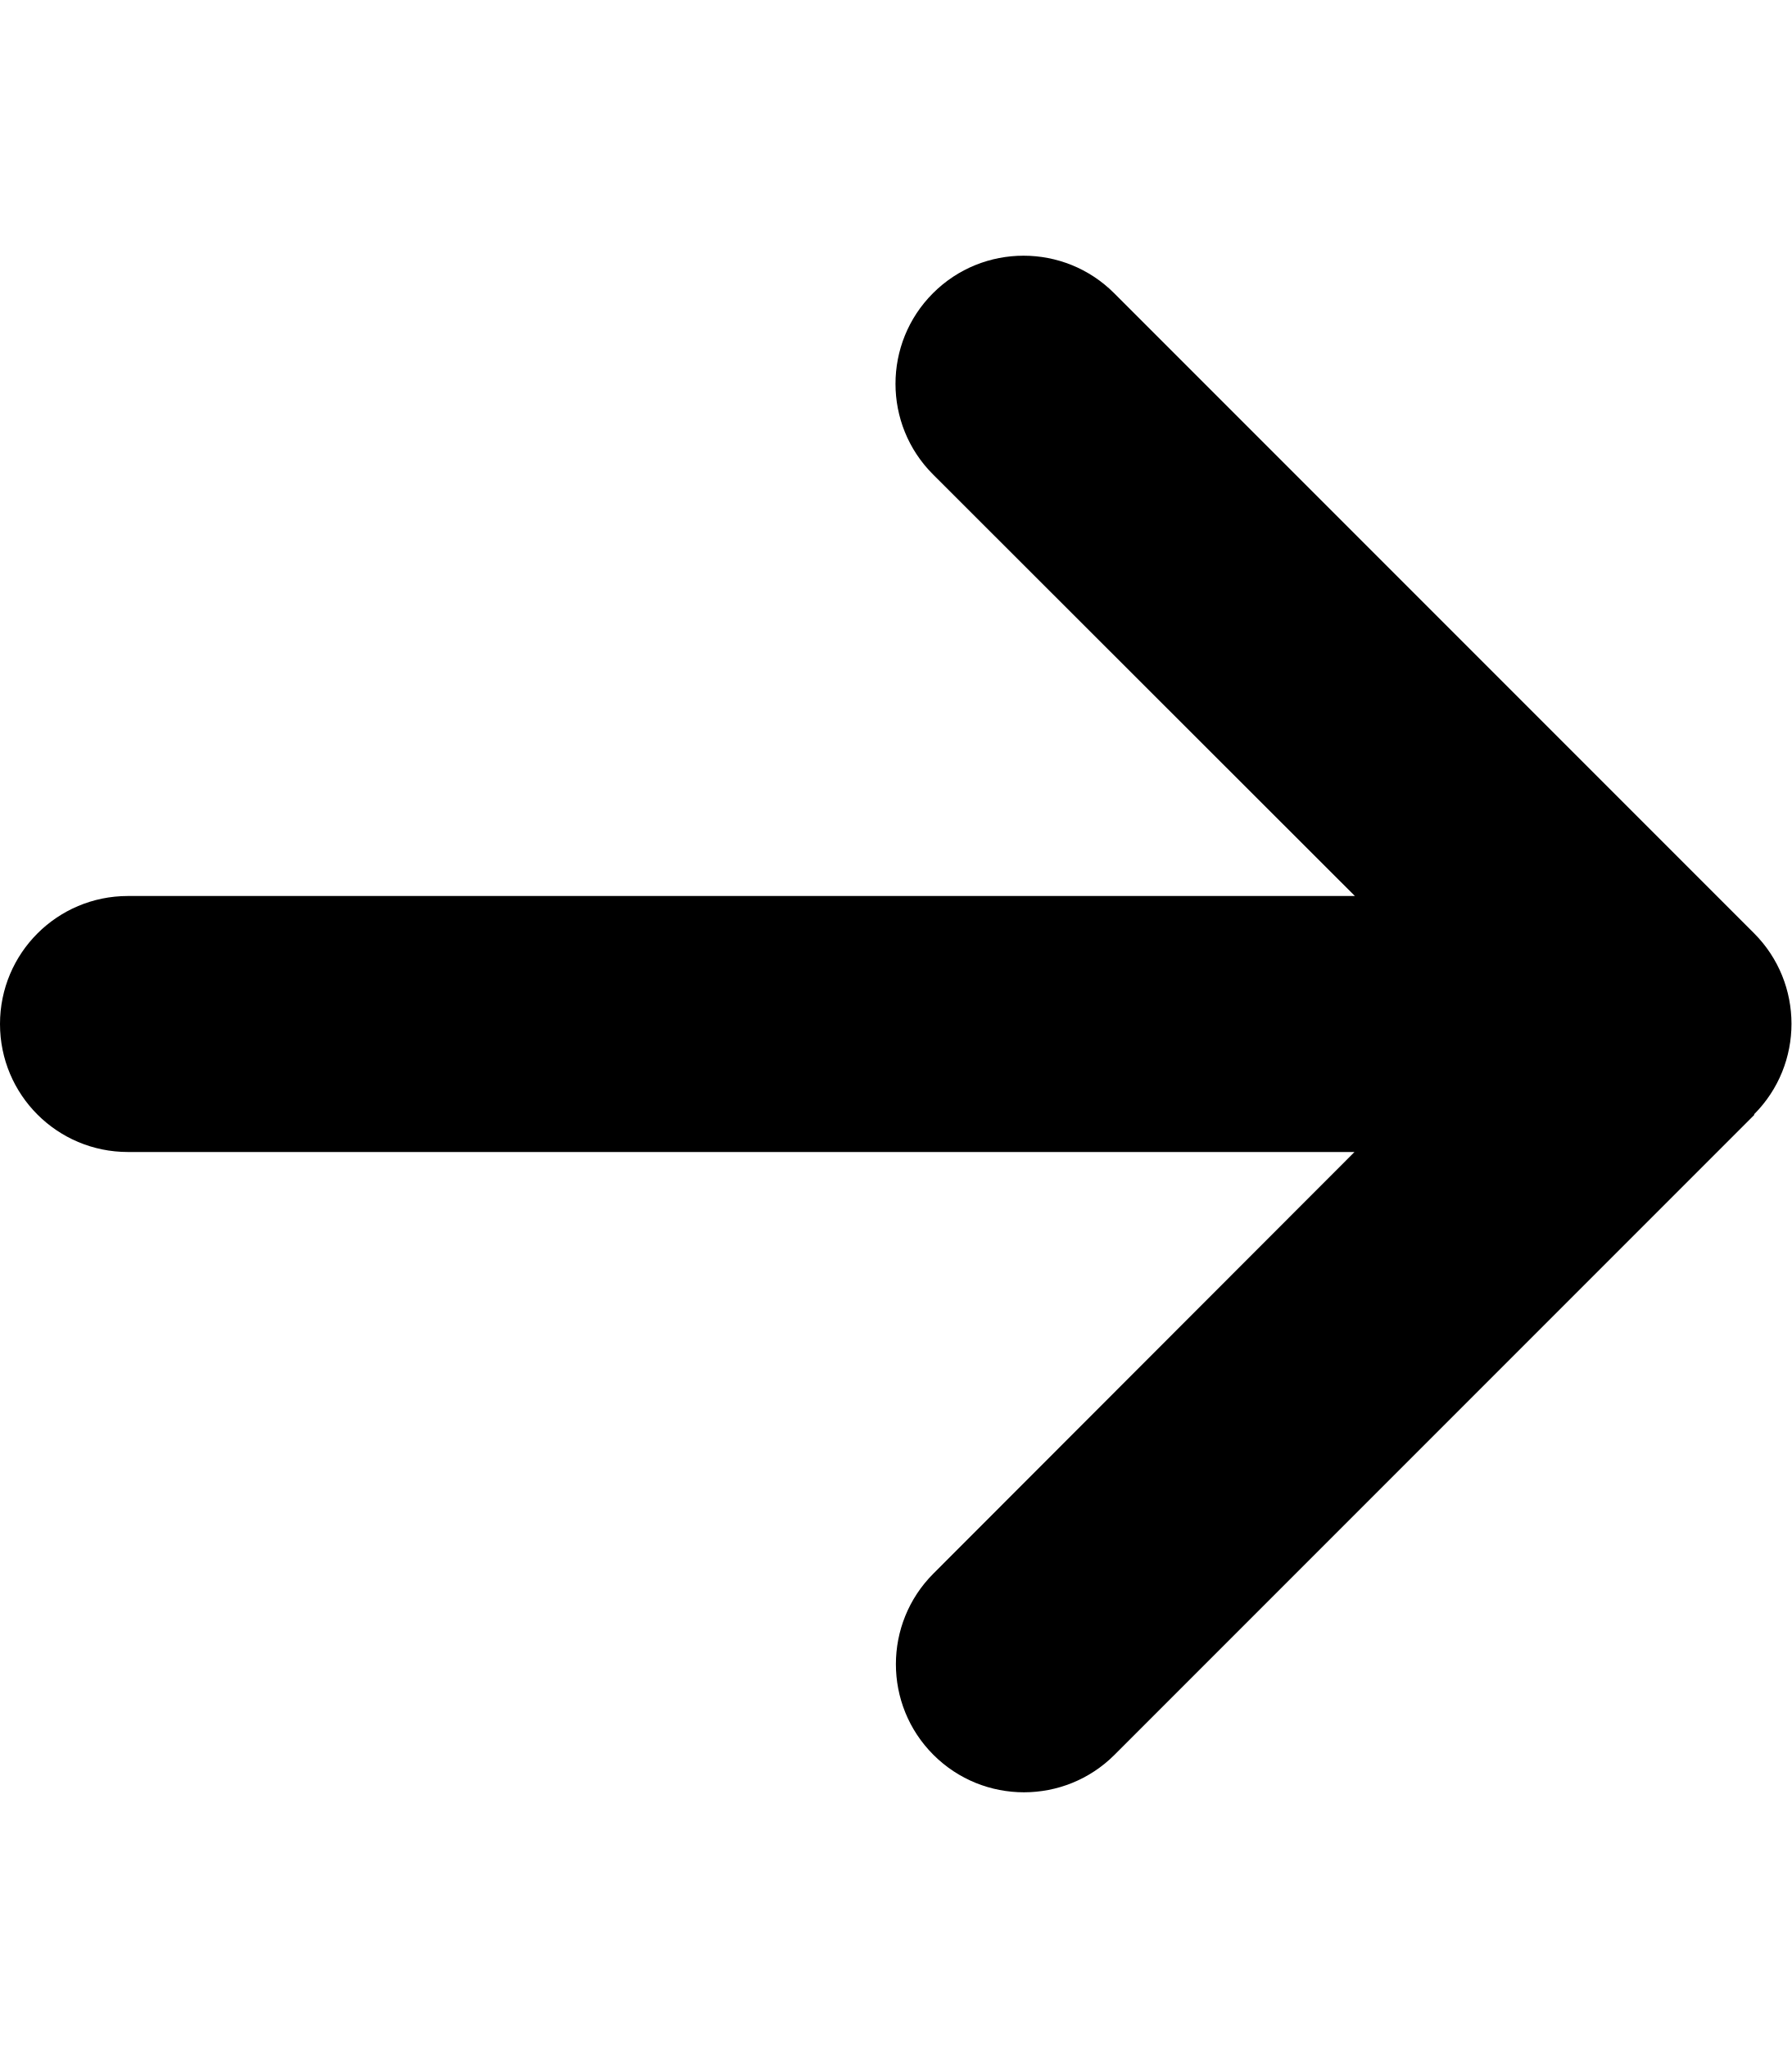
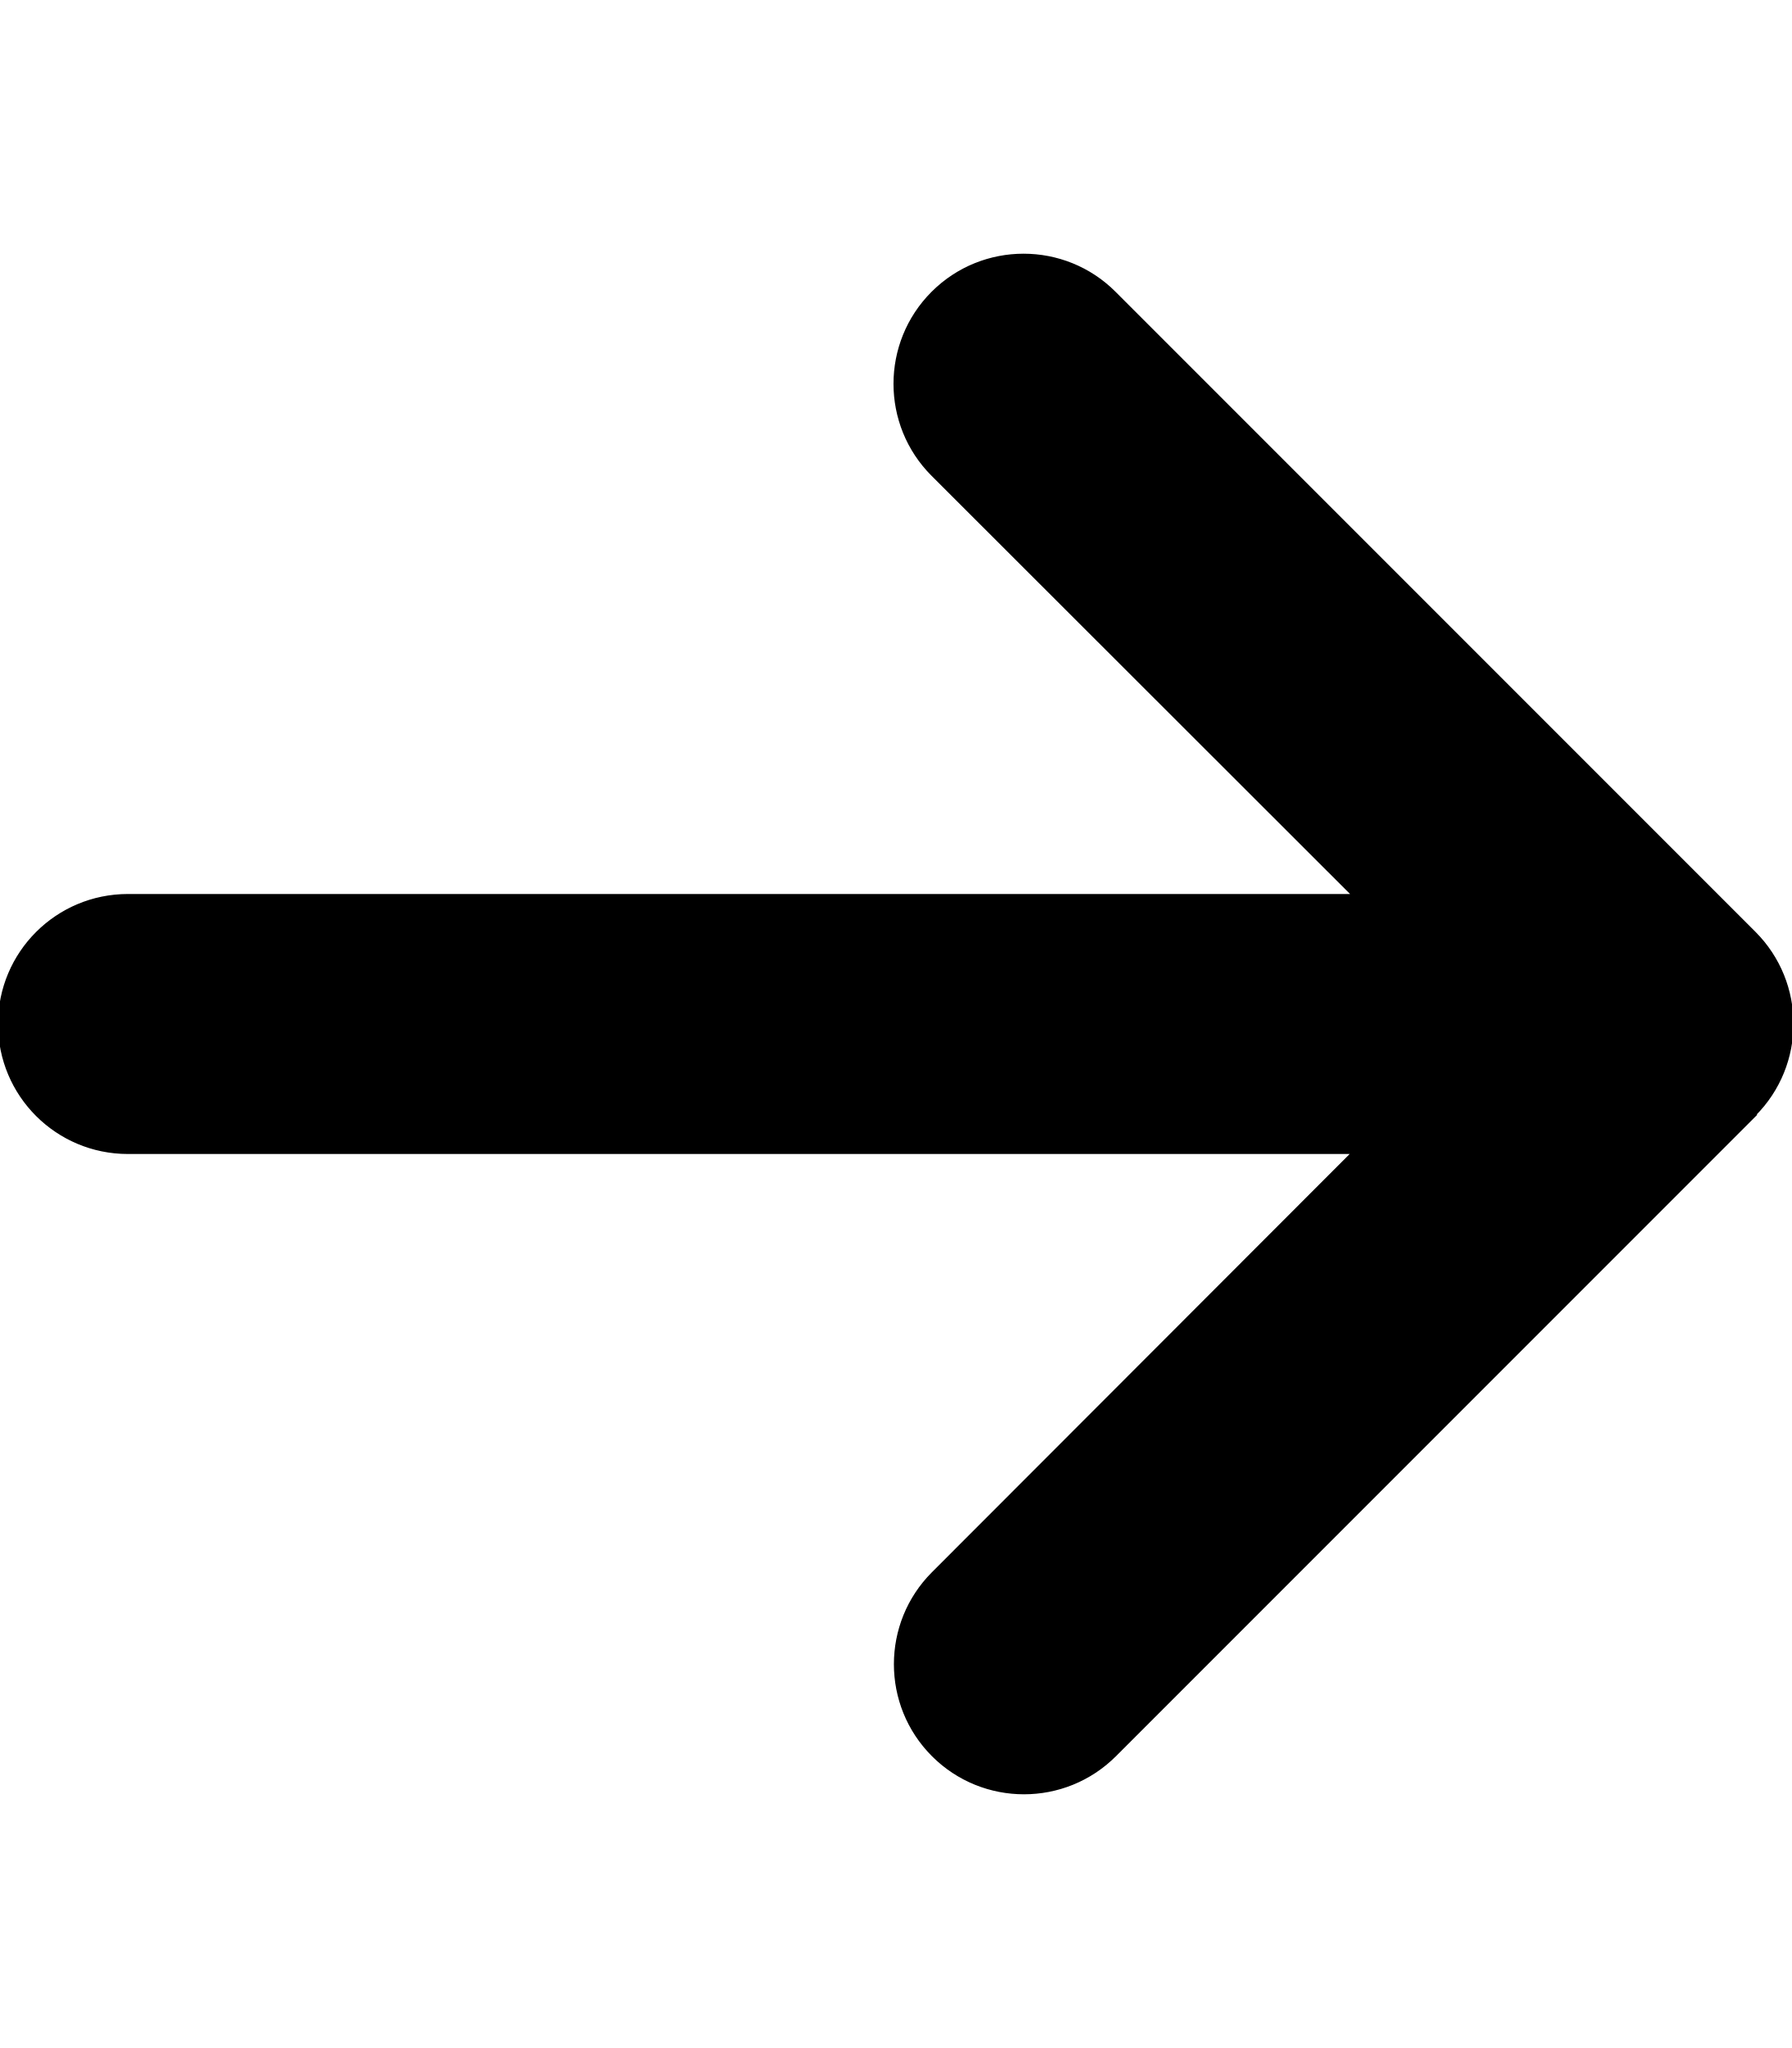
- <svg xmlns="http://www.w3.org/2000/svg" height="1em" viewBox="0 0 448 512">
+ <svg xmlns="http://www.w3.org/2000/svg" stroke="currentColor" height="1em" viewBox="0 0 448 512">
  <path d="M438.6 278.6c12.5-12.5 12.5-32.8 0-45.3l-160-160c-12.5-12.5-32.8-12.5-45.3 0s-12.5 32.8 0 45.3L338.8 224 32 224c-17.7 0-32 14.3-32 32s14.3 32 32 32l306.7 0L233.4 393.4c-12.5 12.5-12.5 32.8 0 45.3s32.8 12.5 45.3 0l160-160z" />
</svg>
